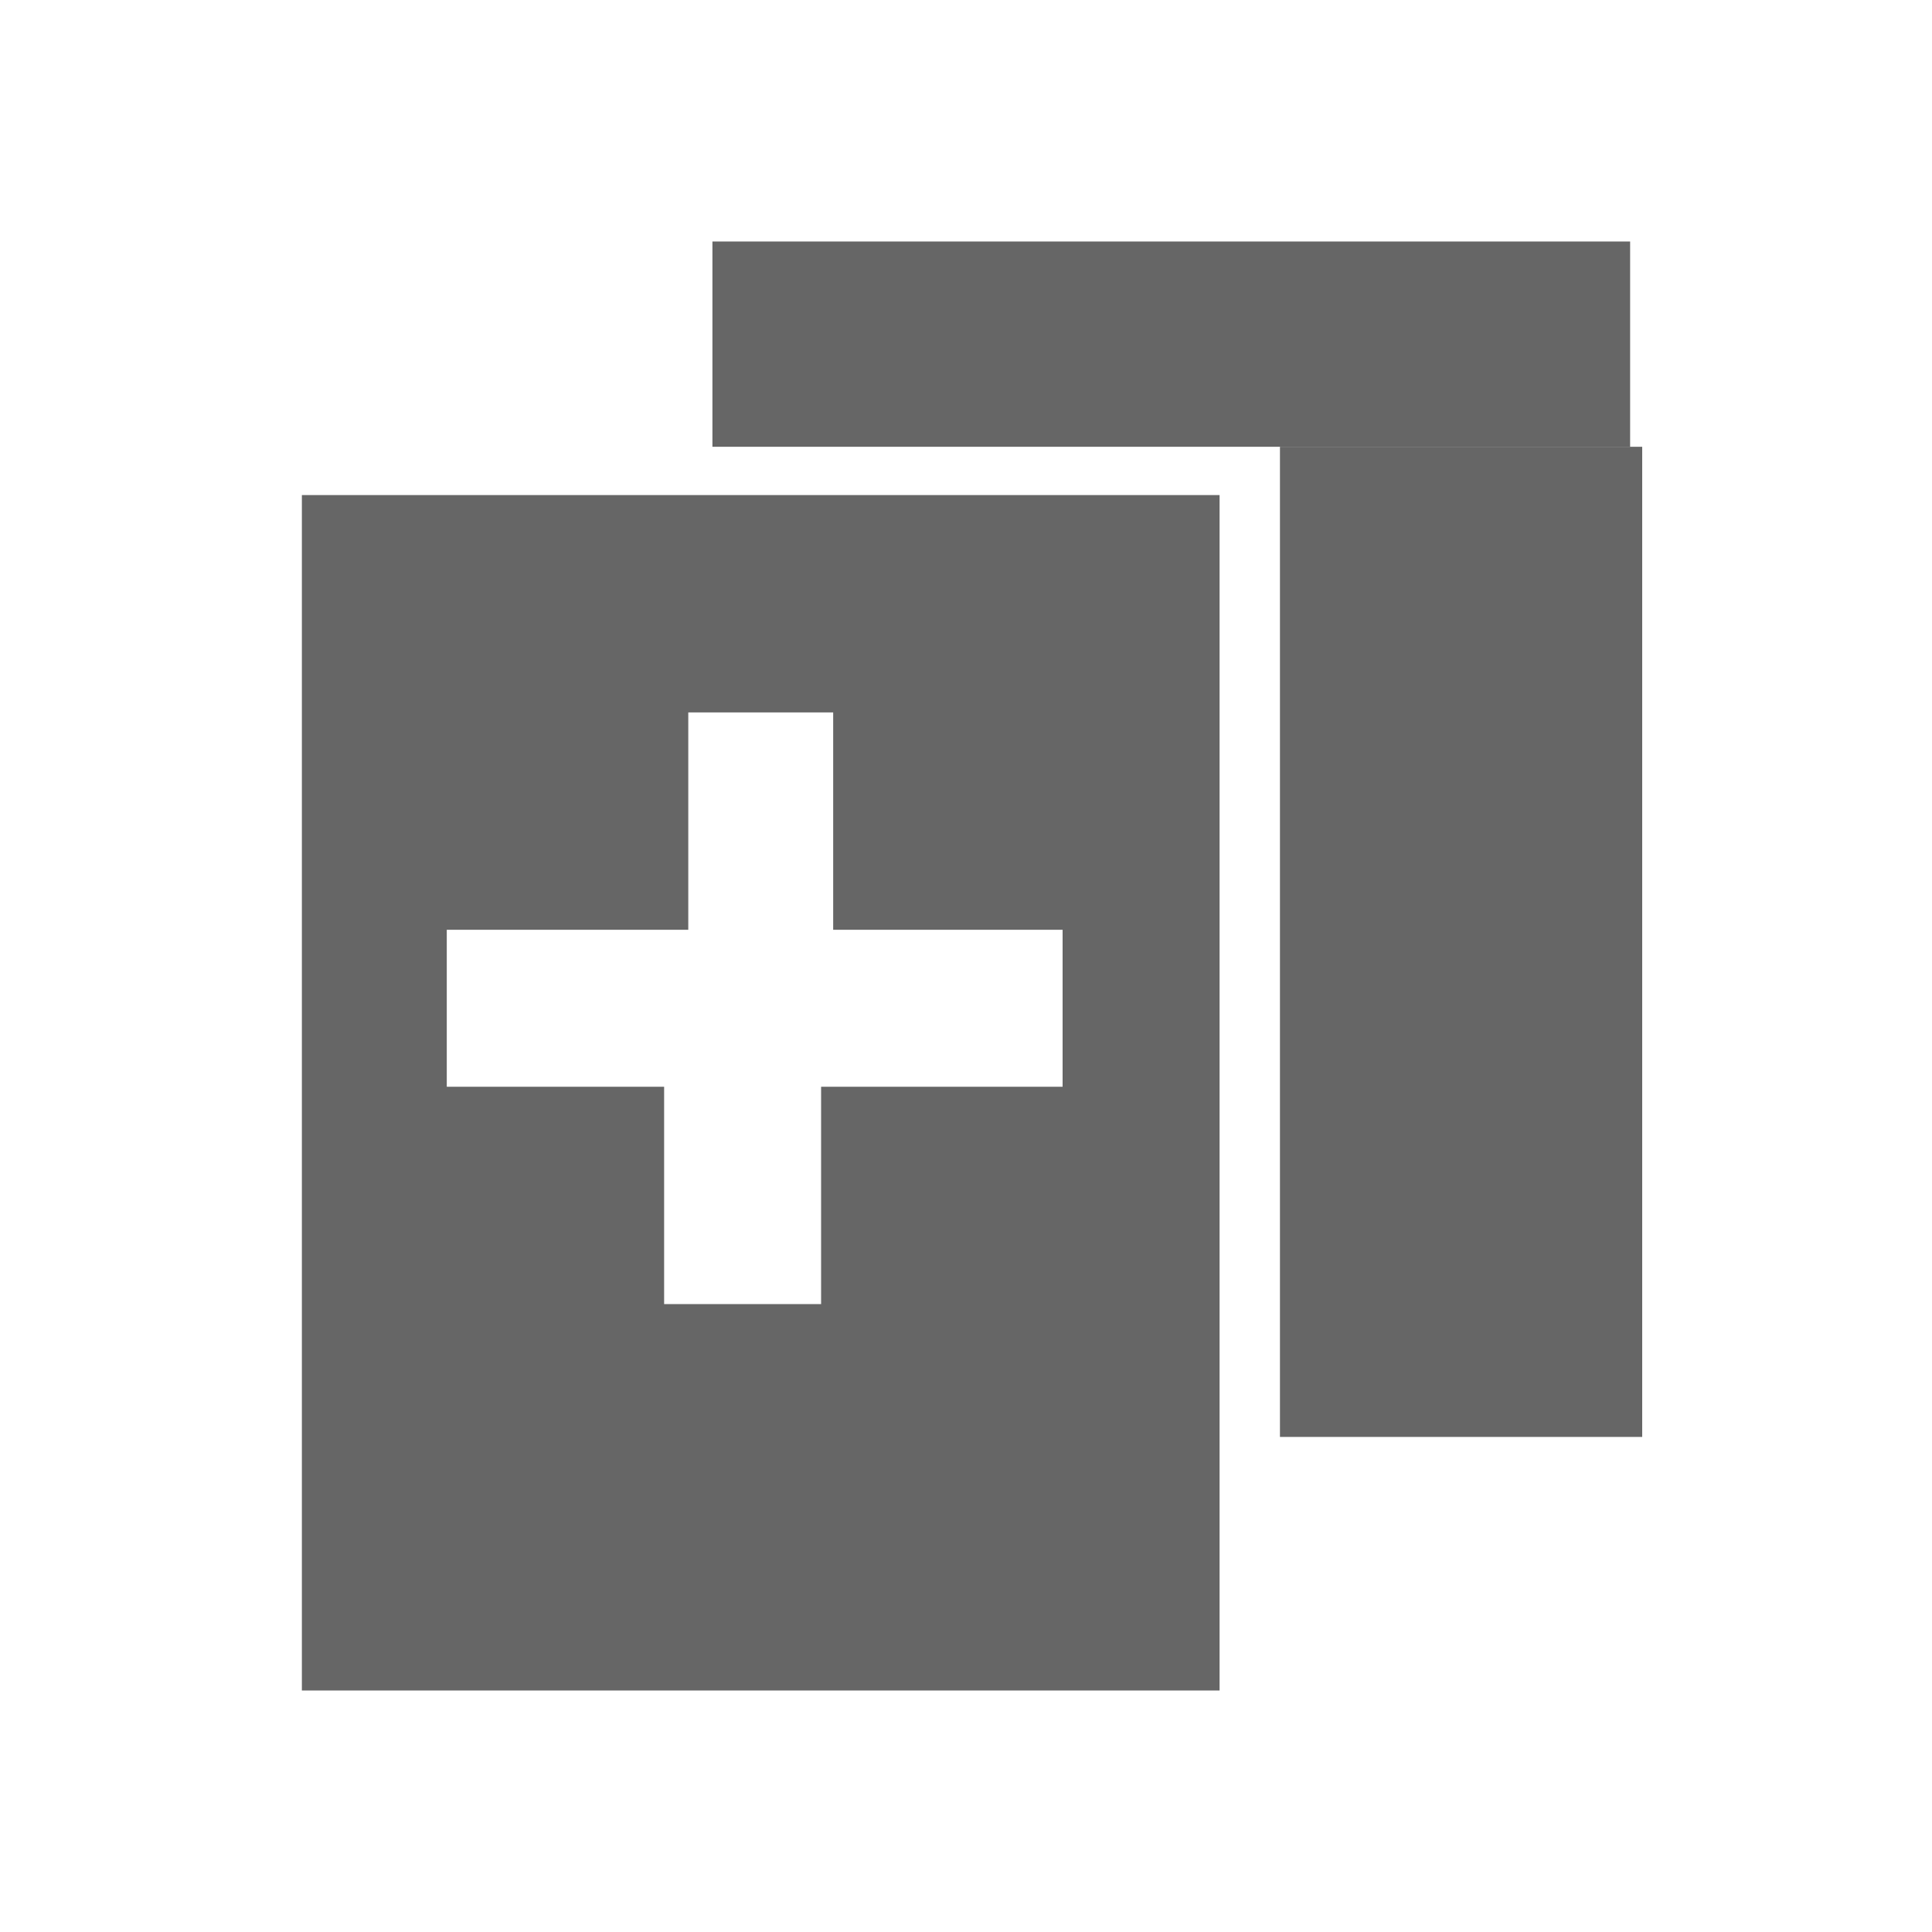
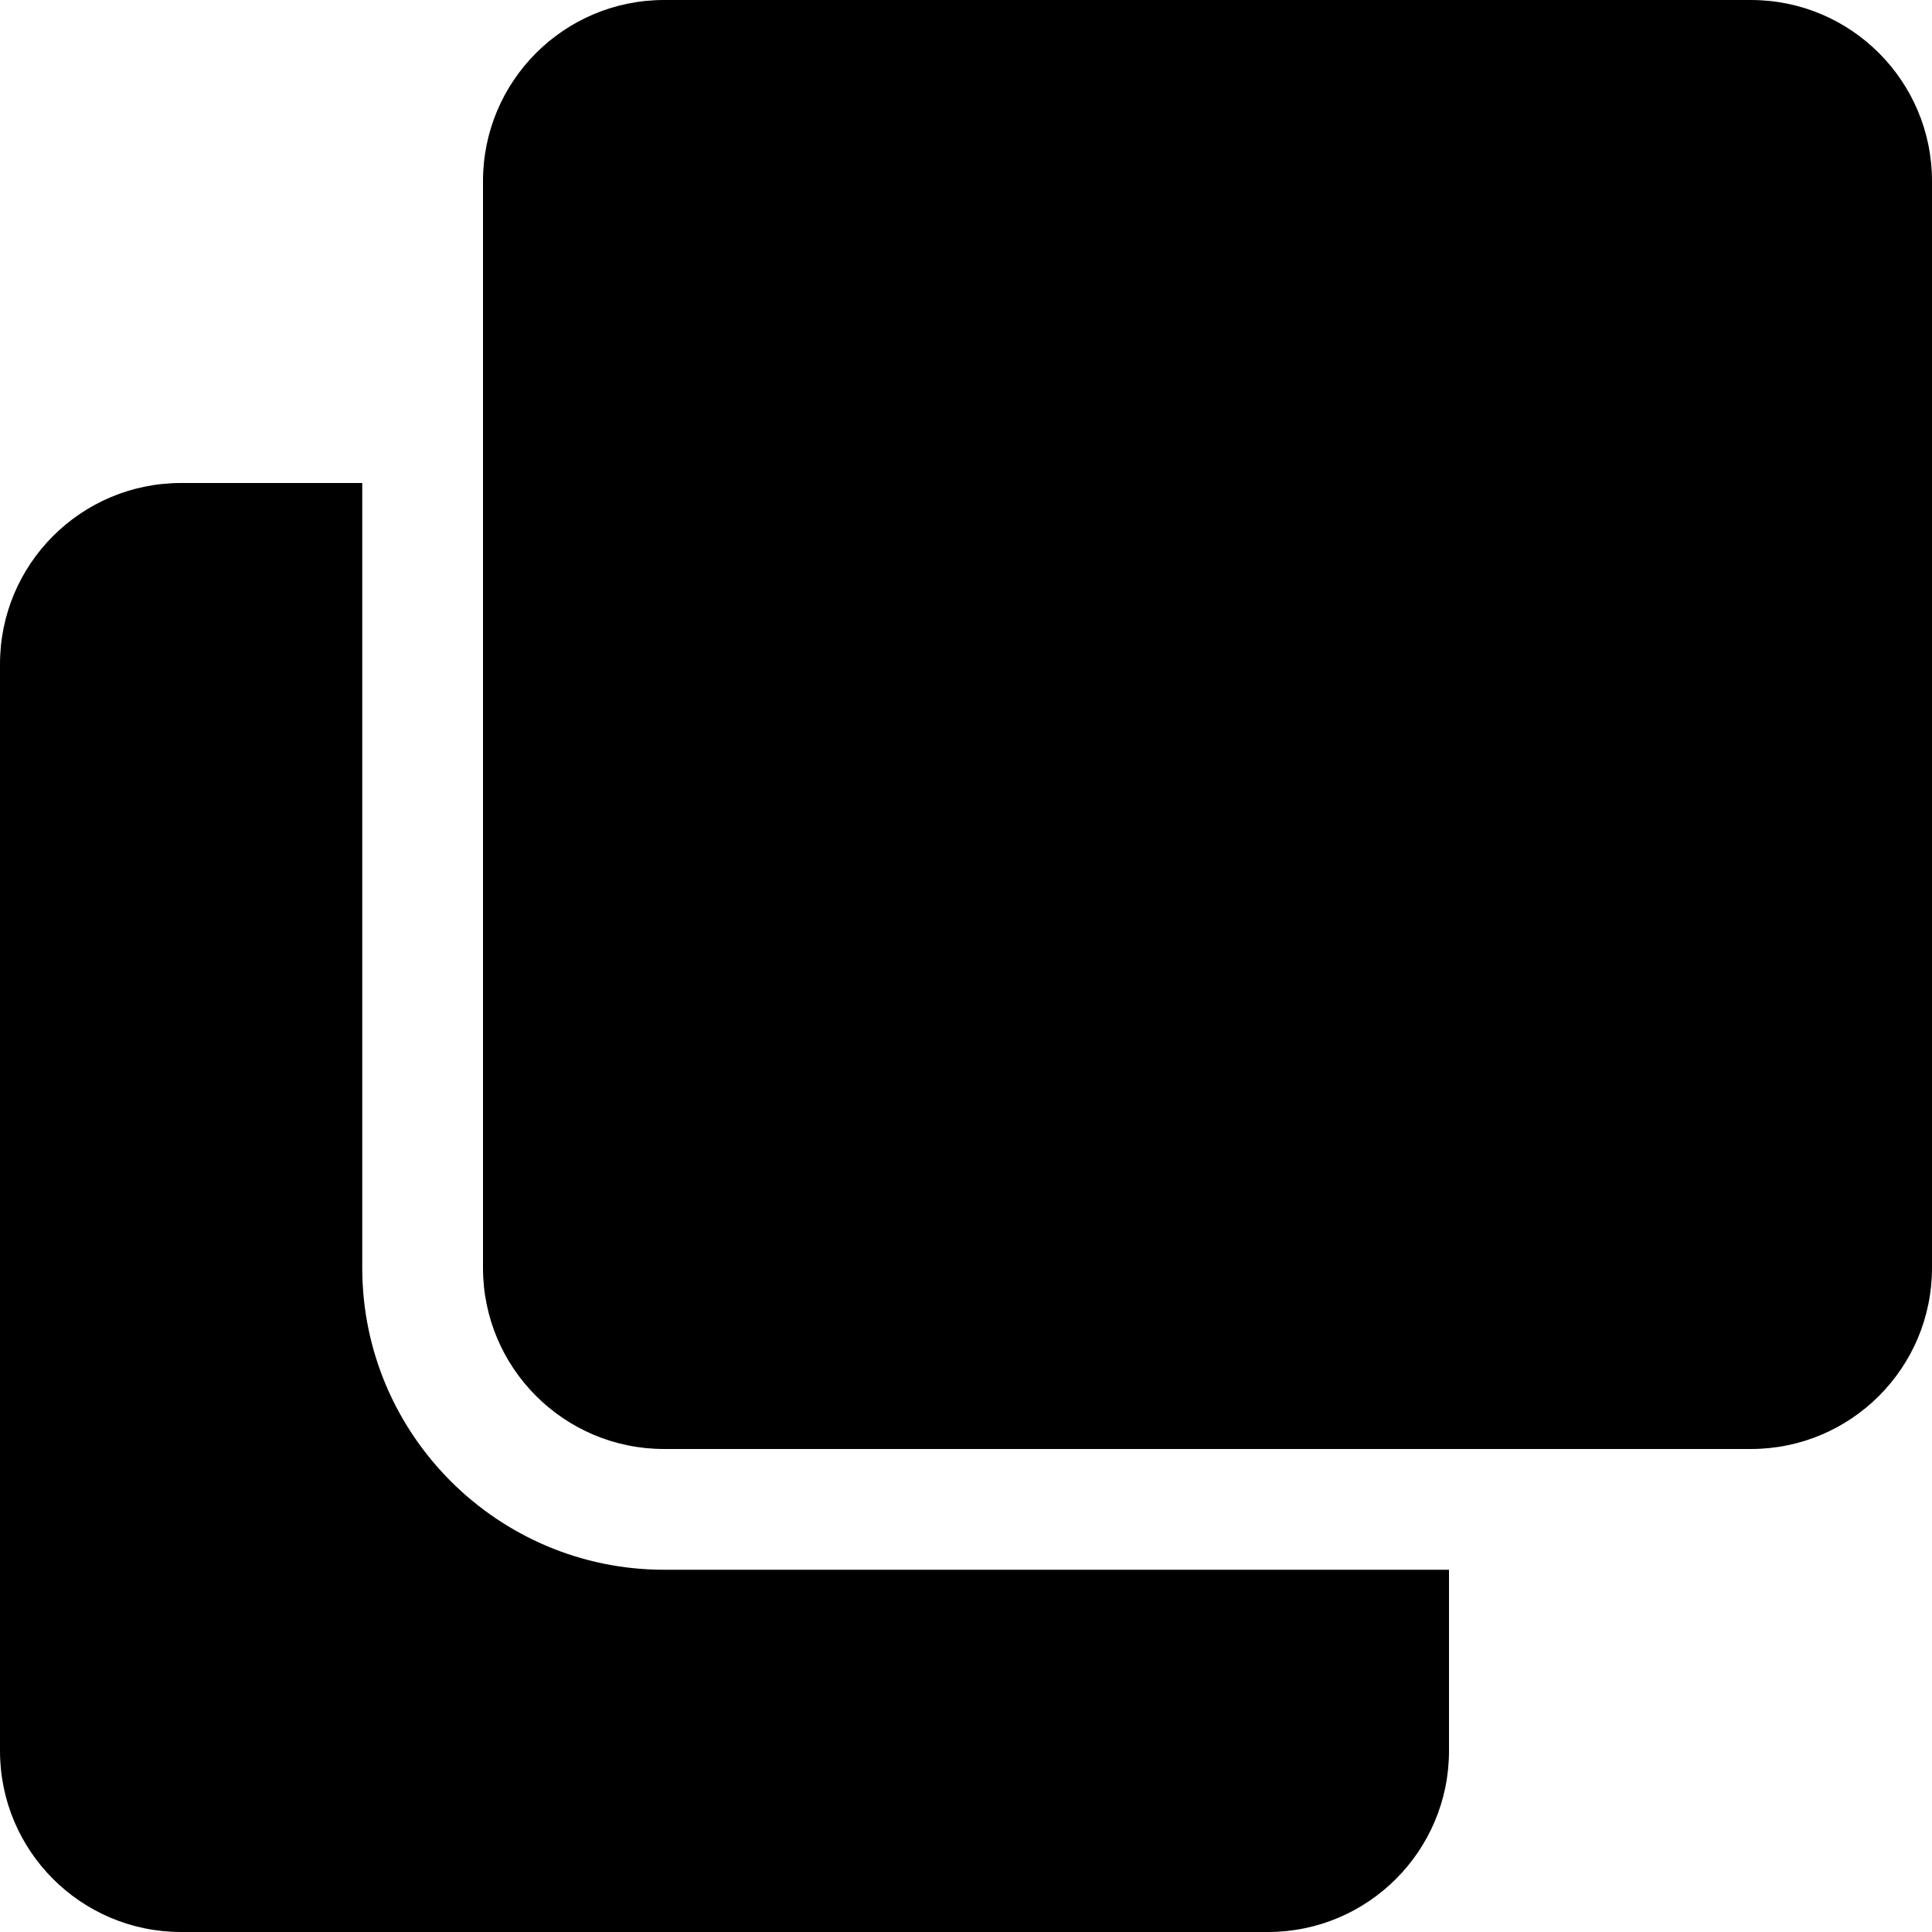
- <svg xmlns="http://www.w3.org/2000/svg" version="1.1" id="Layer_2_1_" x="0px" y="0px" viewBox="0 0 16 16" style="enable-background:new 0 0 16 16;" xml:space="preserve">
-   <style type="text/css">
- 	.st0{fill:#666666;}
- </style>
-   <g id="XMLID_1_">
-     <g>
-       <polygon class="st0" points="13.5,2 13.5,3.7 10.6,3.7 5.9,3.7 5.9,2   " />
-       <rect x="10.6" y="3.7" class="st0" width="3" height="8.2" />
-       <path class="st0" d="M2.5,14V4.1h7.6V14H2.5z M8.8,9V7.7H6.9V5.9H5.7v1.8H3.7V9h1.8v1.8h1.3V9H8.8z" />
-     </g>
-   </g>
+ <svg xmlns="http://www.w3.org/2000/svg" width="16" height="16" aria-hidden="true" focusable="false" data-prefix="fas" data-icon="clone" class="svg-inline--fa fa-clone fa-w-16" role="img" viewBox="0 0 512 512">
+   <path fill="currentColor" d="M464 0c26.51 0 48 21.49 48 48v288c0 26.51-21.49 48-48 48H176c-26.51 0-48-21.49-48-48V48c0-26.51 21.49-48 48-48h288M176 416c-44.112 0-80-35.888-80-80V128H48c-26.51 0-48 21.49-48 48v288c0 26.51 21.49 48 48 48h288c26.51 0 48-21.49 48-48v-48H176z" />
</svg>
